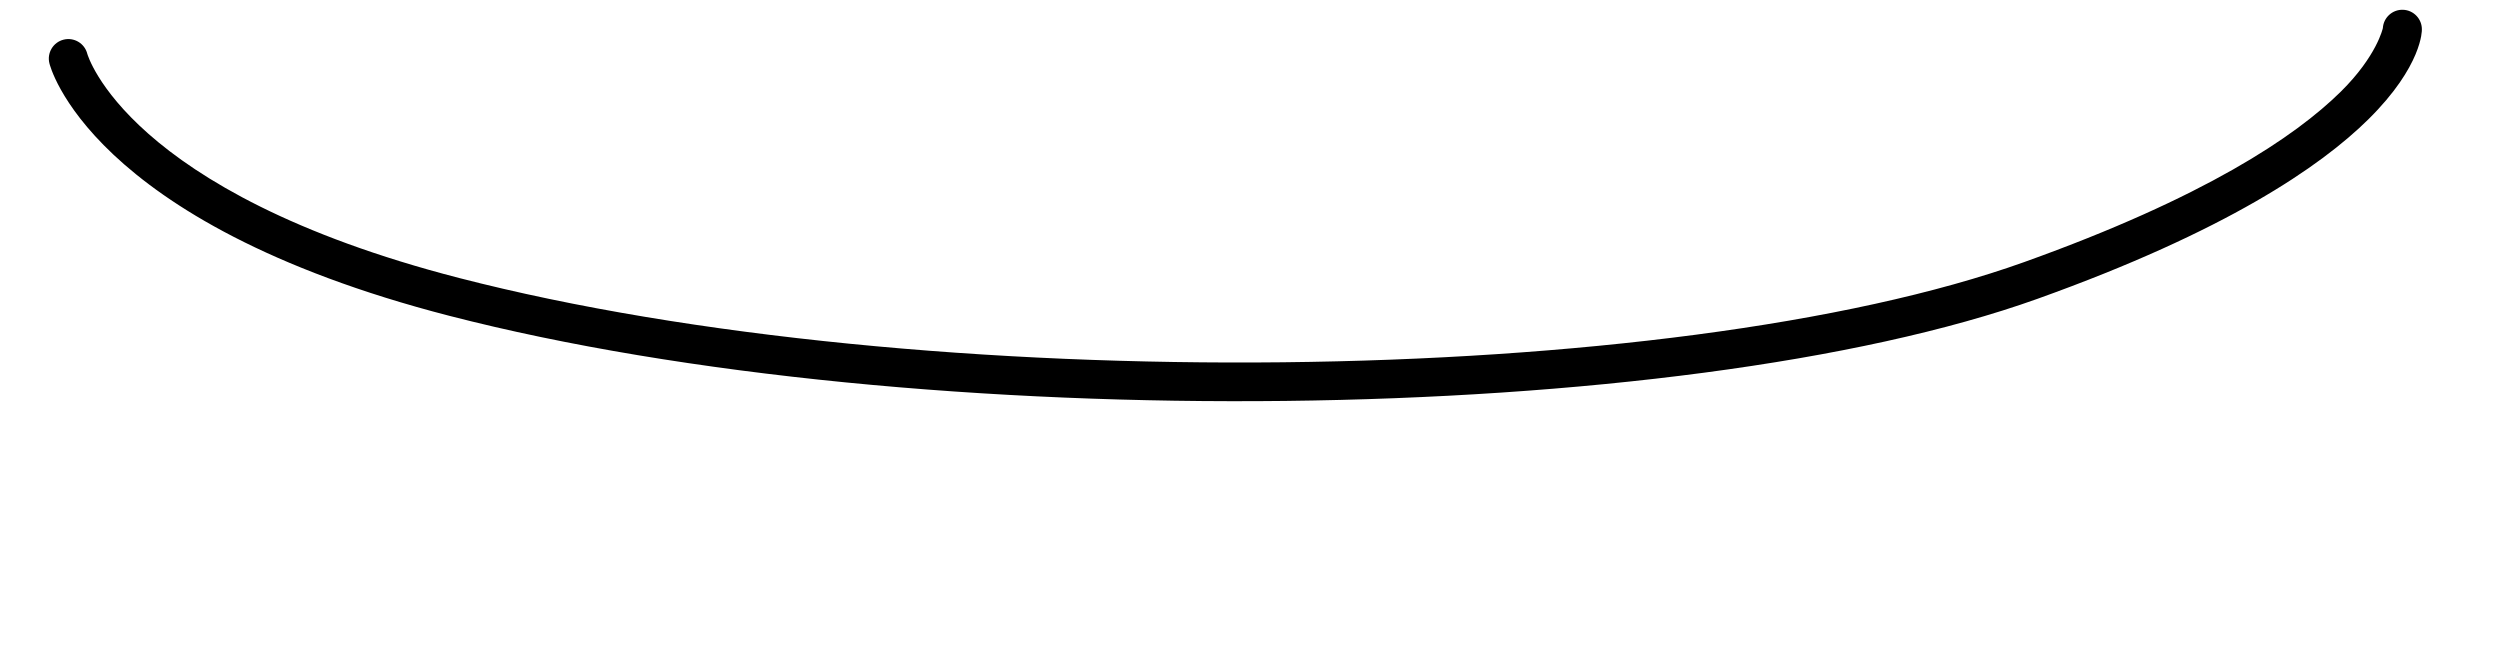
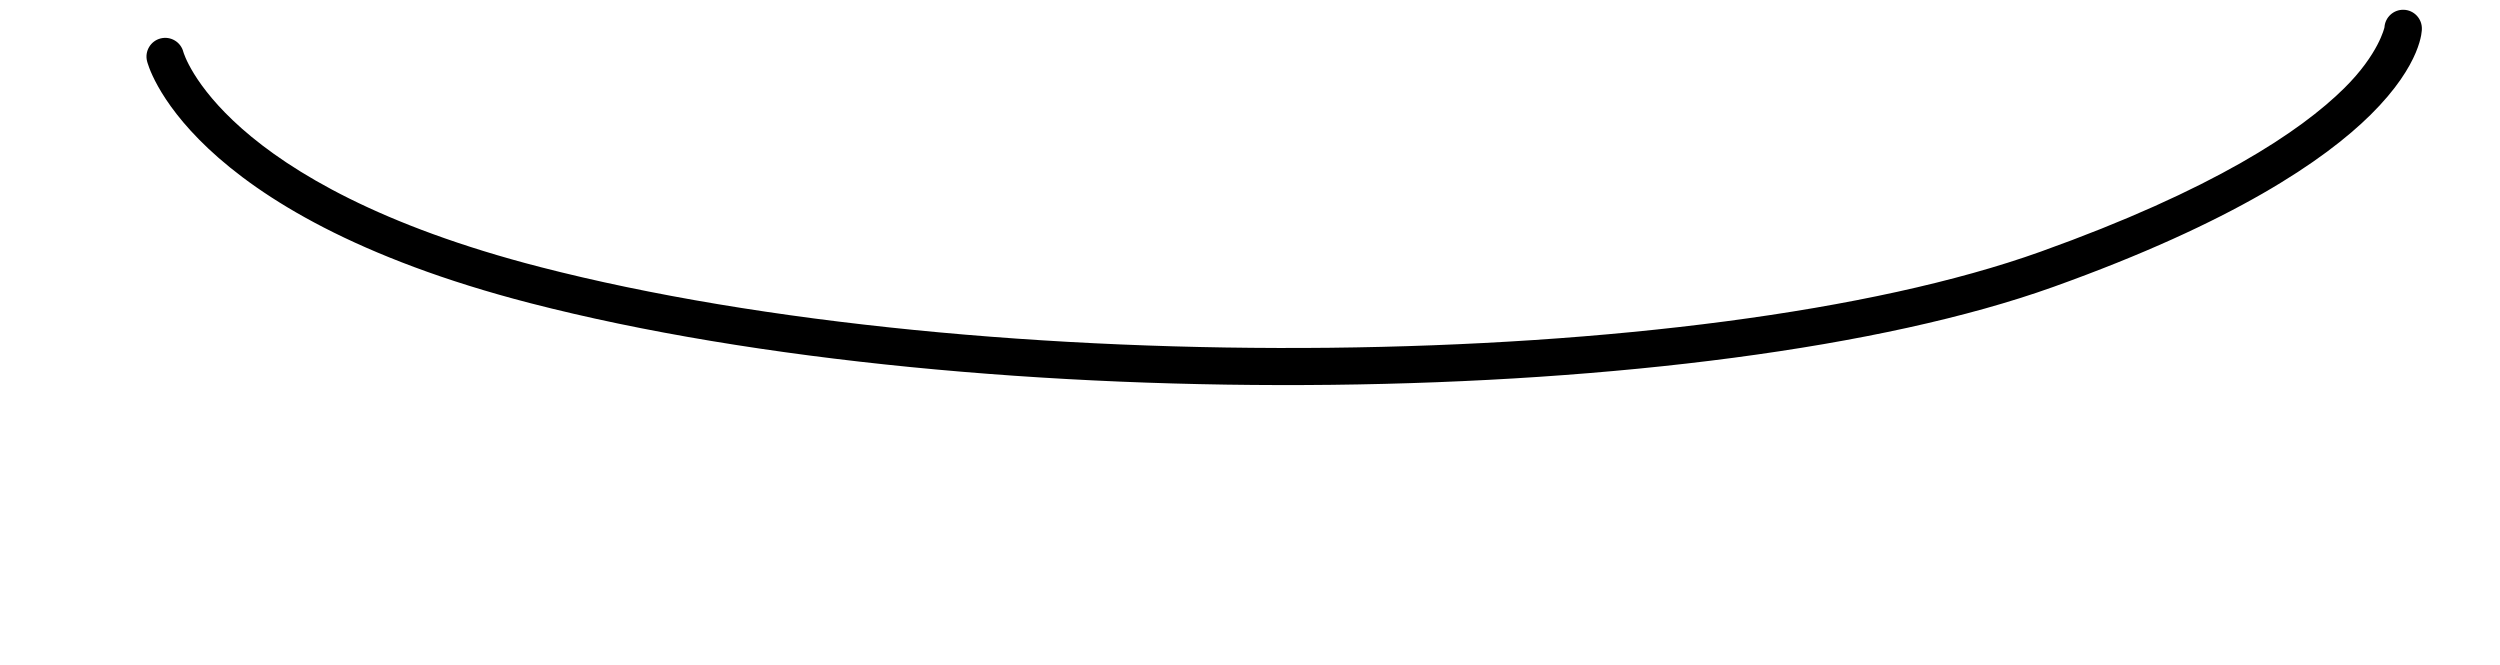
<svg xmlns="http://www.w3.org/2000/svg" width="100%" height="100%" viewBox="0 0 256 68" version="1.1" xml:space="preserve" style="fill-rule:evenodd;clip-rule:evenodd;stroke-linejoin:round;stroke-miterlimit:2;">
-   <g id="Artboard1" transform="matrix(2.46154,0,0,0.772727,44.3077,11.5909)">
-     <rect x="-18" y="-15" width="104" height="88" style="fill:none;" />
-     <g transform="matrix(0.40625,0,0,1.29412,-18,-104.294)">
-       <path d="M244.004,71.878L244.004,71.878C244.004,71.878 243.396,74.73 239.709,78.374C235.02,83.007 225.701,89.238 207.288,95.833C171.117,108.788 94.443,109.704 47.021,97.468C12.892,88.663 8.938,74.506 8.938,74.506C8.666,73.437 7.576,72.789 6.506,73.062C5.437,73.334 4.789,74.424 5.062,75.494C5.062,75.494 8.851,91.751 46.022,101.342C94.138,113.756 171.936,112.743 208.637,99.599C227.912,92.695 237.612,86.069 242.52,81.219C248.088,75.717 247.999,72.057 247.999,72.057C248.031,70.954 247.16,70.032 246.057,70.001C244.975,69.97 244.069,70.806 244.004,71.878Z" />
+   <rect id="Artboard2" x="0" y="0" width="256" height="68" style="fill:none;" />
+   <clipPath id="_clip1">
+     <rect id="Artboard21" x="0" y="0" width="256" height="68" />
+   </clipPath>
+   <g clip-path="url(#_clip1)">
+     <g id="Artboard1" transform="matrix(2.46154,0,0,0.772727,44.3077,11.5909)">
+       <rect x="-18" y="-15" width="104" height="88" style="fill:none;" />
+       <g transform="matrix(0.389532,0,0,1.24086,-13.8539,-100.566)">
+         <path d="M244.004,71.878C244.004,71.878 243.396,74.73 239.709,78.374C235.02,83.007 225.701,89.238 207.288,95.833C171.117,108.788 94.443,109.704 47.021,97.468C12.892,88.663 8.938,74.506 8.938,74.506C8.666,73.437 7.576,72.789 6.506,73.062C5.437,73.334 4.789,74.424 5.062,75.494C5.062,75.494 8.851,91.751 46.022,101.342C94.138,113.756 171.936,112.743 208.637,99.599C227.912,92.695 237.612,86.069 242.52,81.219C248.088,75.717 247.999,72.057 247.999,72.057C248.031,70.954 247.16,70.032 246.057,70.001C244.975,69.97 244.069,70.806 244.004,71.878Z" />
+       </g>
    </g>
  </g>
</svg>
